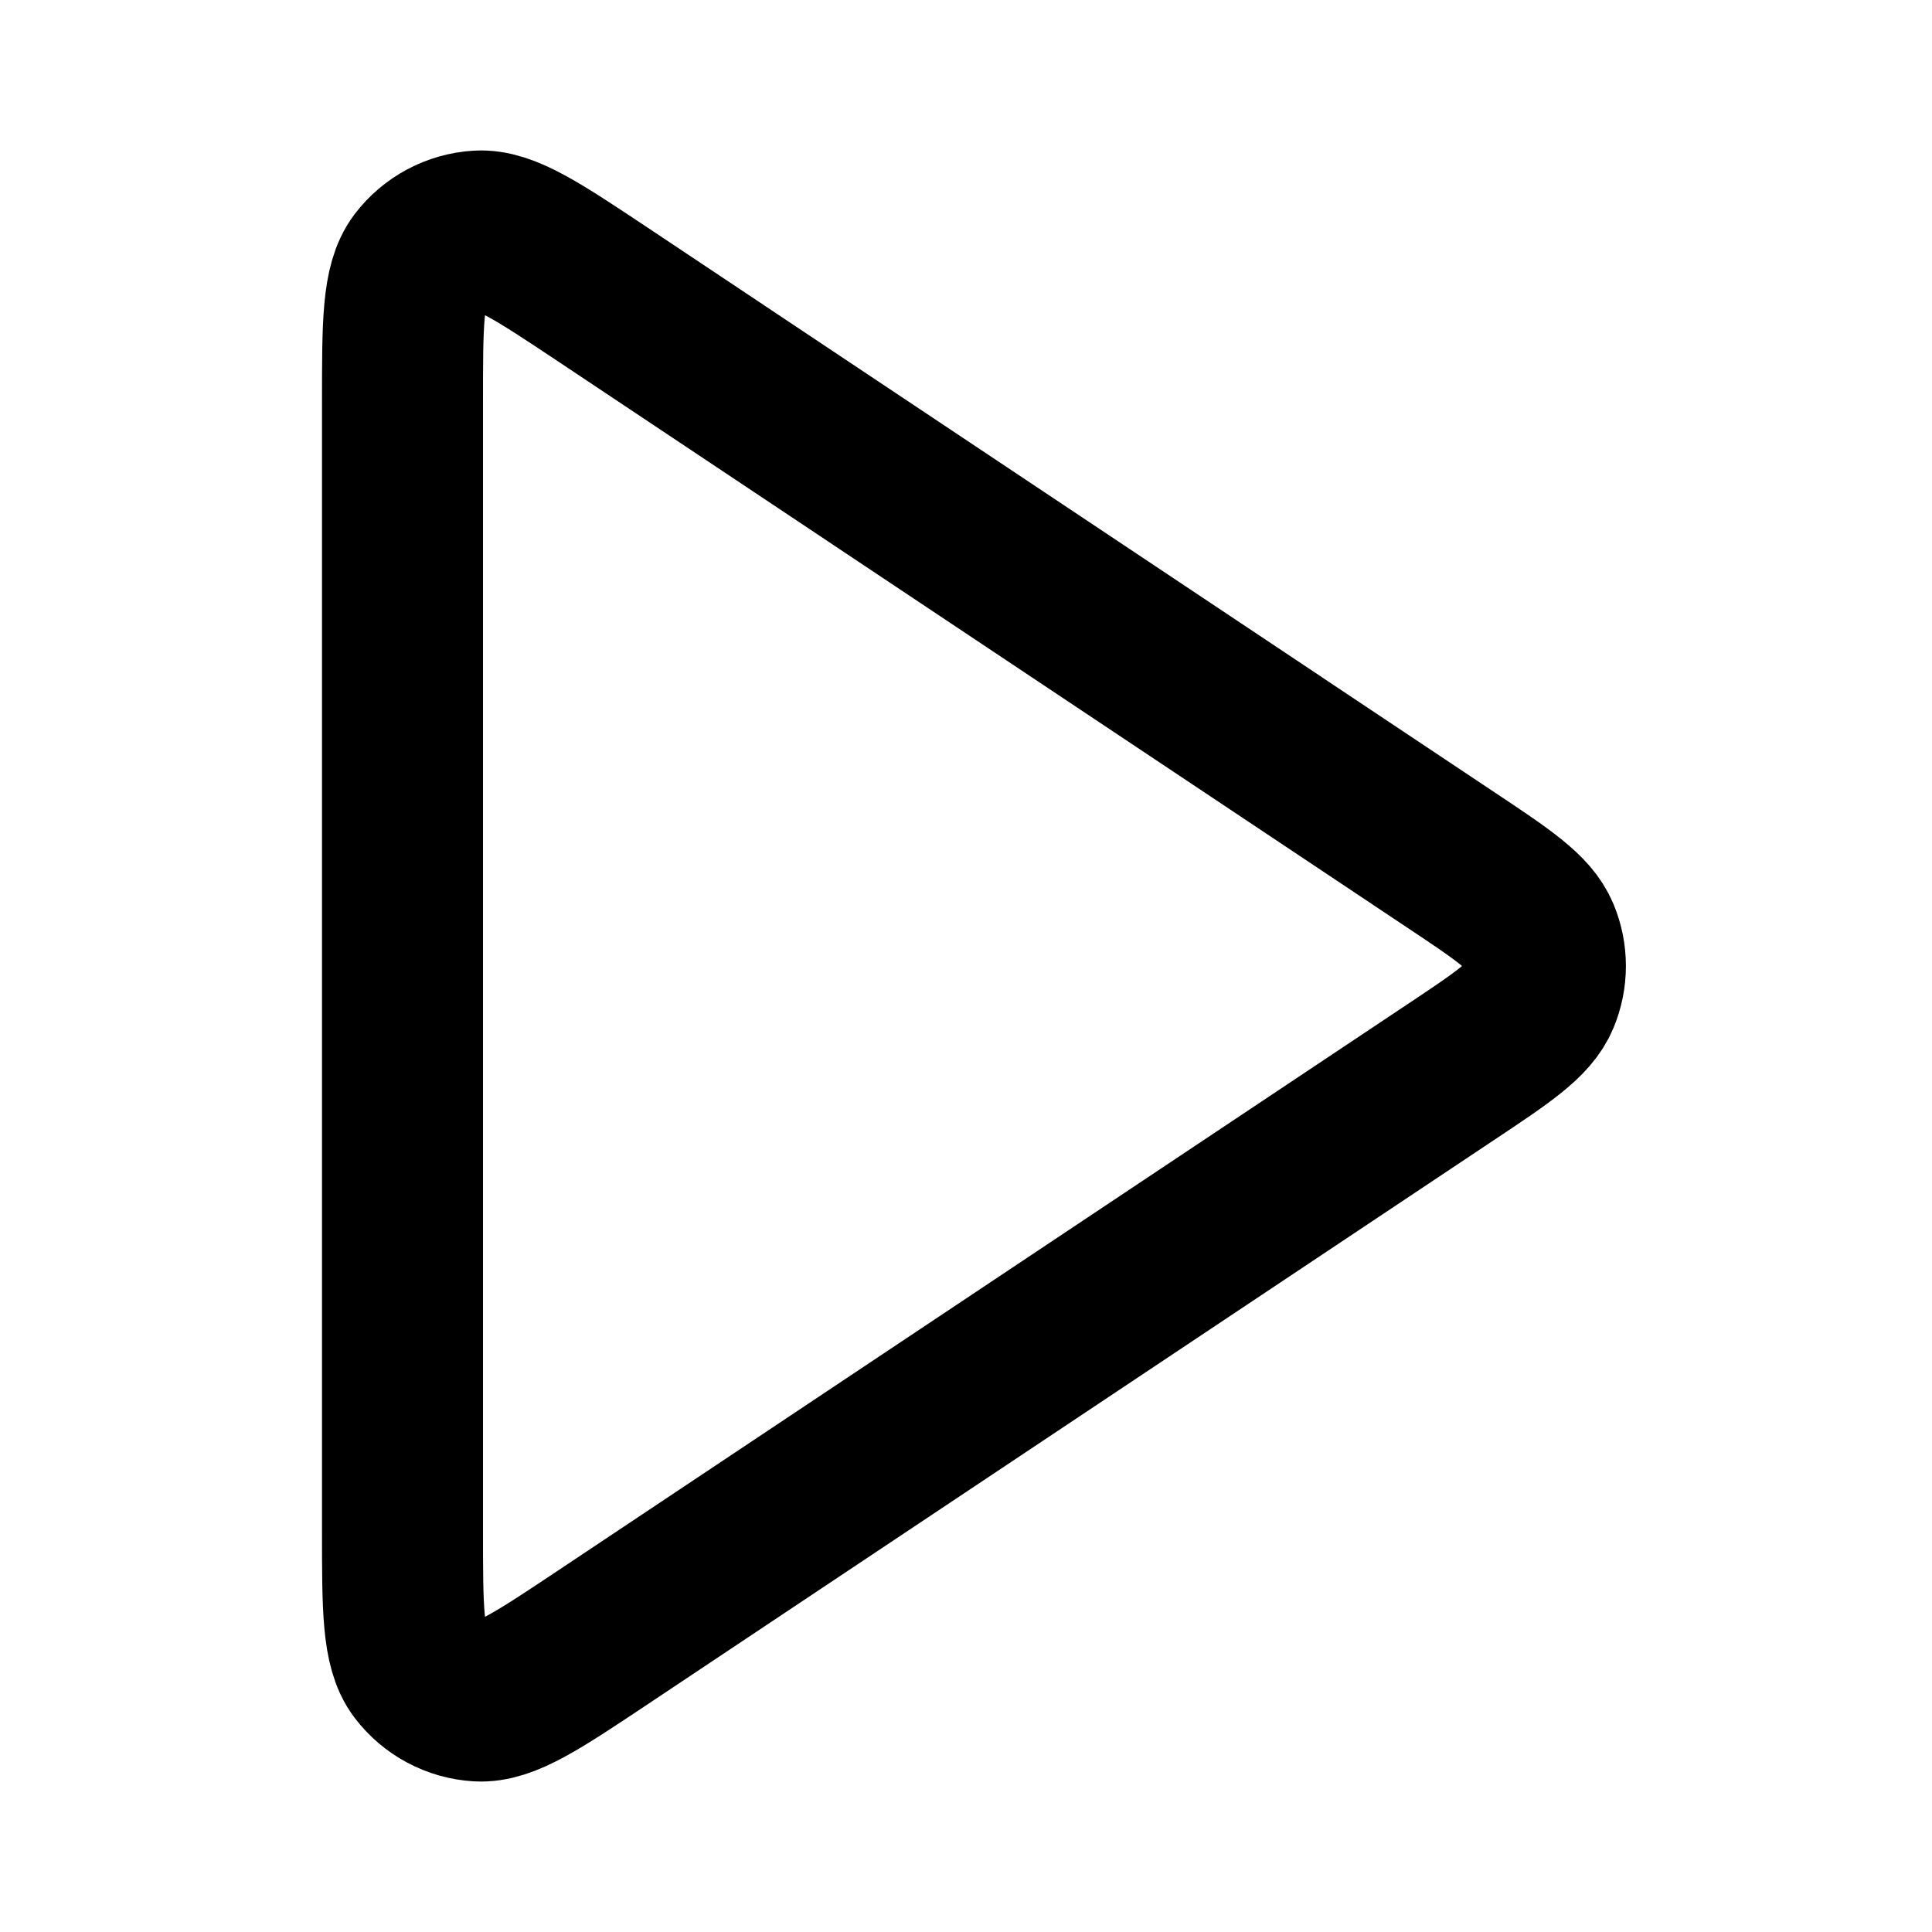
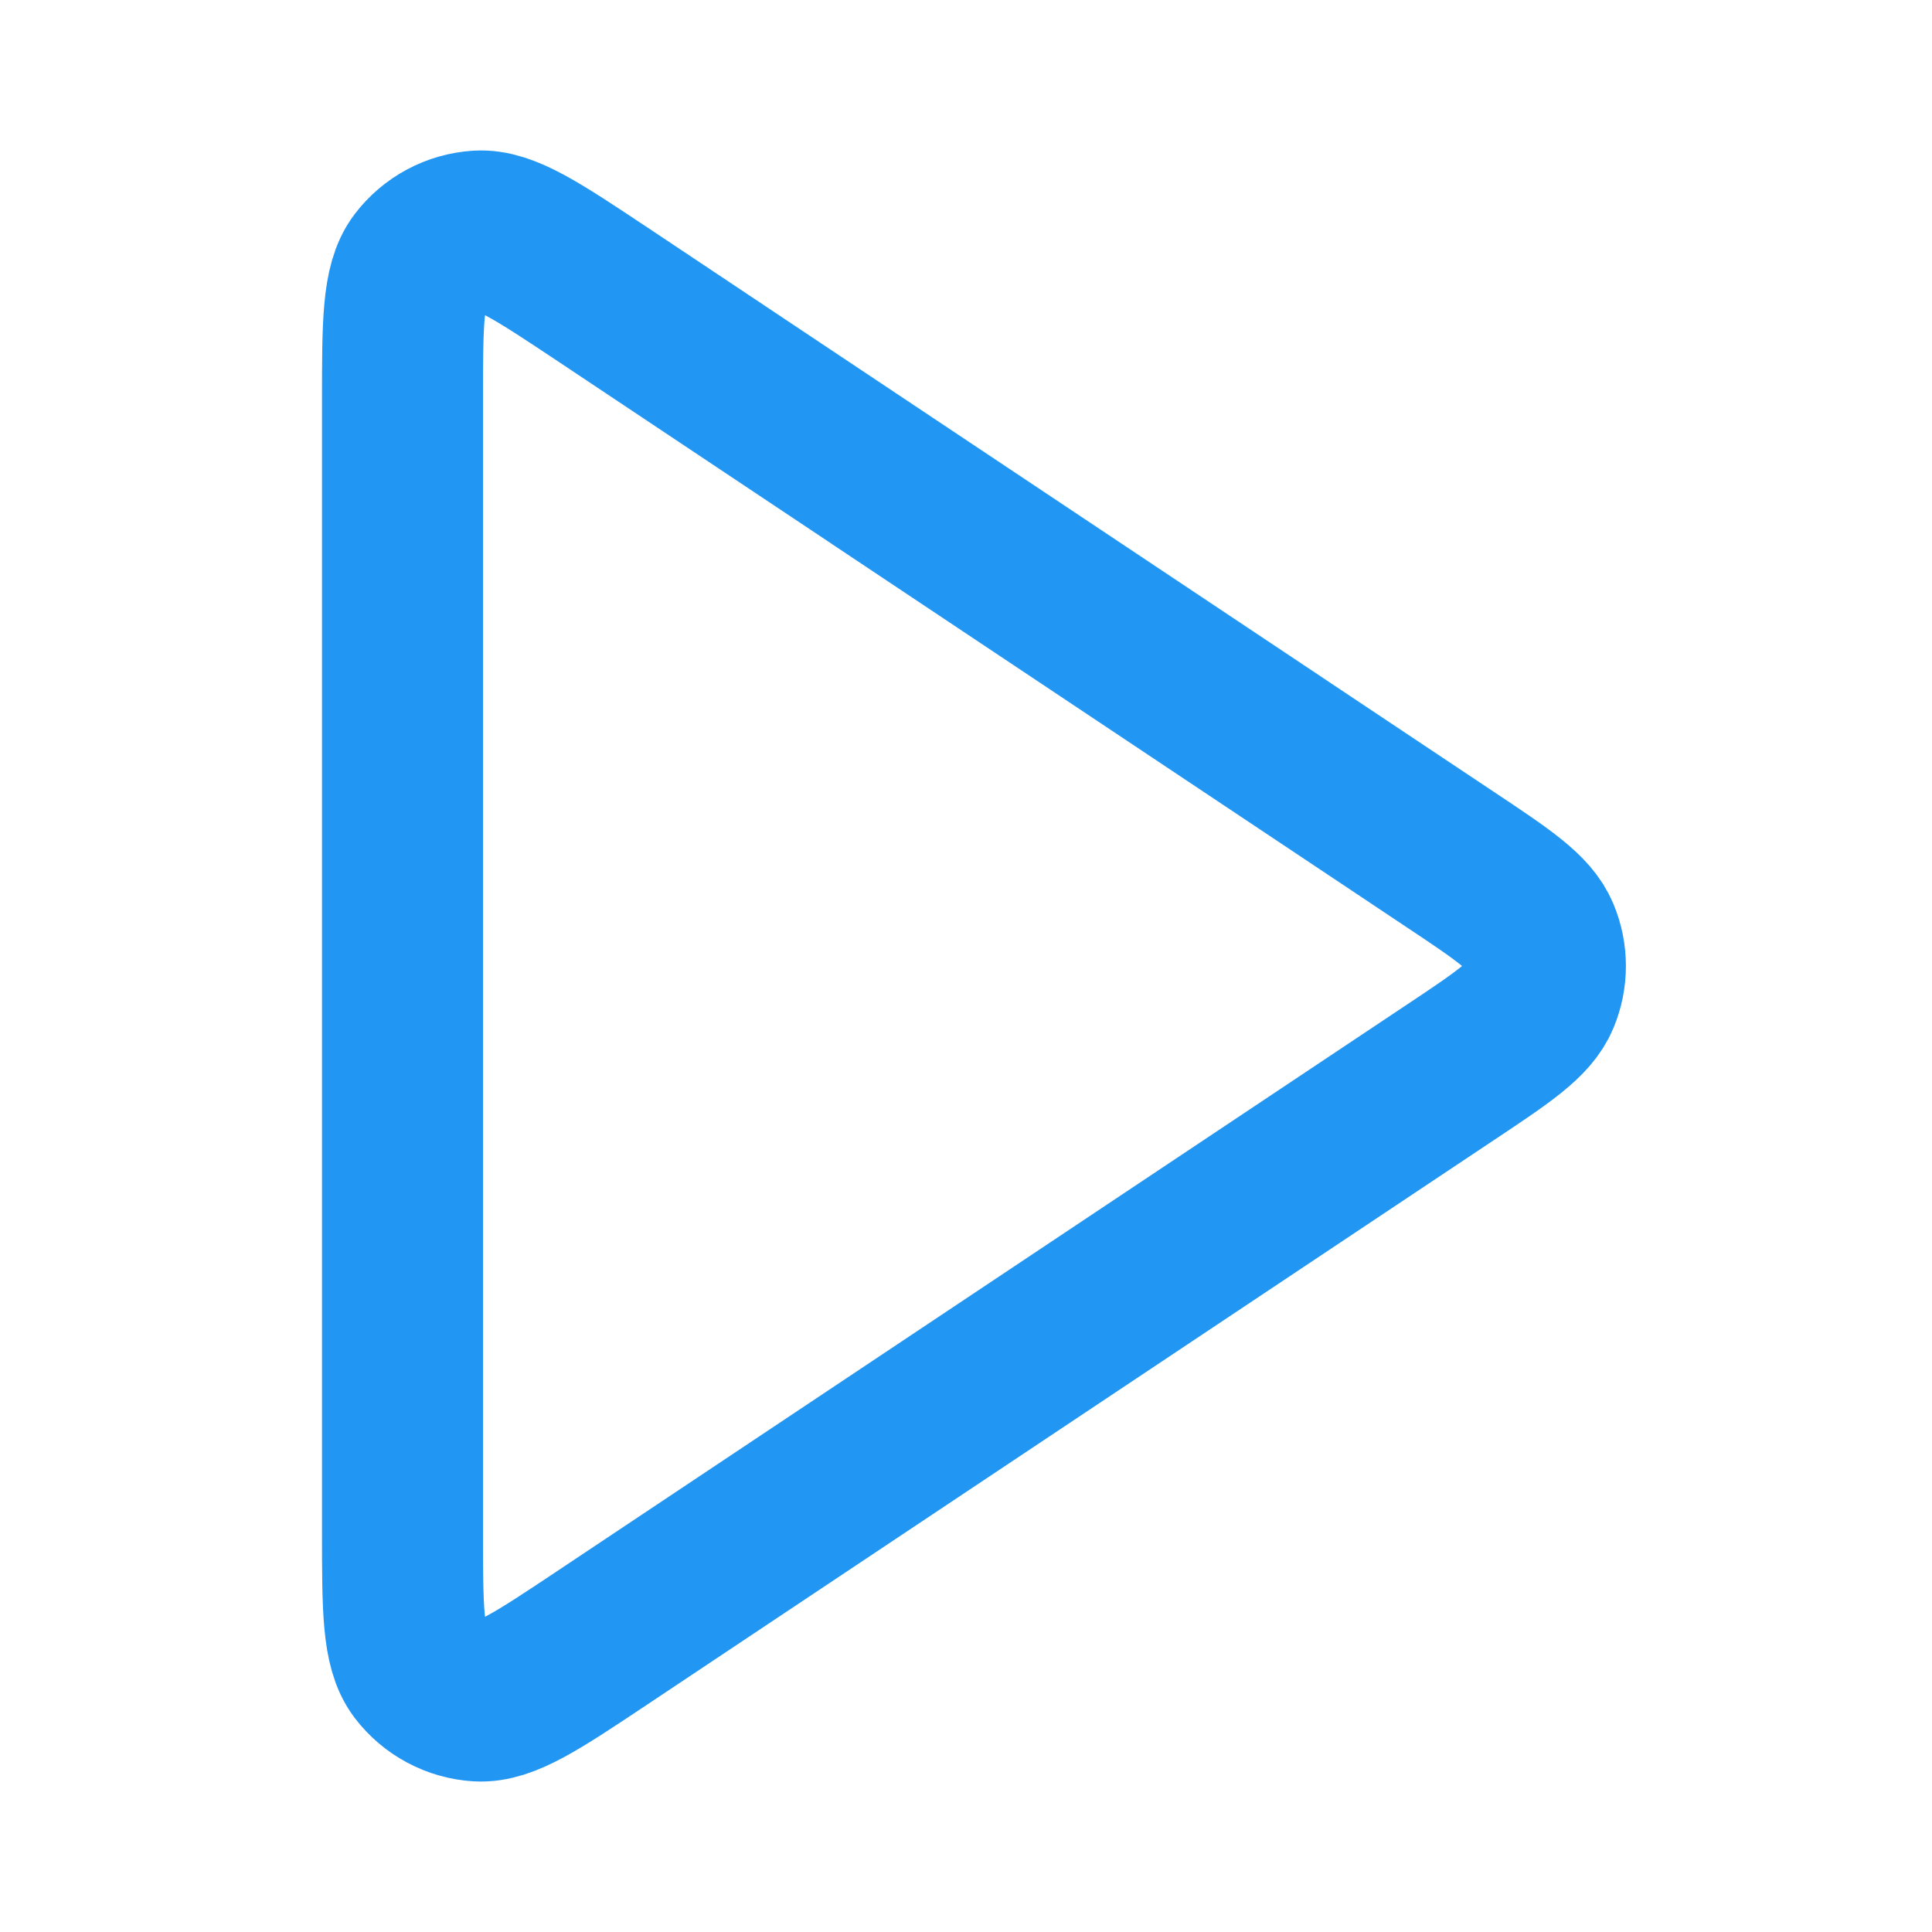
<svg xmlns="http://www.w3.org/2000/svg" viewBox="0 0 24 24" fill="none">
-   <path d="M5 4.99C5 4.018 5 3.533 5.202 3.265C5.379 3.032 5.649 2.888 5.94 2.87C6.275 2.85 6.679 3.12 7.488 3.658L18.003 10.669C18.671 11.114 19.005 11.336 19.121 11.617C19.223 11.862 19.223 12.138 19.121 12.383C19.005 12.664 18.671 12.886 18.003 13.331L7.488 20.341C6.679 20.88 6.275 21.15 5.94 21.13C5.649 21.112 5.379 20.968 5.202 20.735C5 20.467 5 19.981 5 19.01V4.99Z" stroke="#000000" stroke-width="2" stroke-linecap="round" stroke-linejoin="round" />
+   <path d="M5 4.99C5 4.018 5 3.533 5.202 3.265C5.379 3.032 5.649 2.888 5.94 2.87C6.275 2.85 6.679 3.12 7.488 3.658L18.003 10.669C18.671 11.114 19.005 11.336 19.121 11.617C19.223 11.862 19.223 12.138 19.121 12.383C19.005 12.664 18.671 12.886 18.003 13.331L7.488 20.341C6.679 20.88 6.275 21.15 5.94 21.13C5.649 21.112 5.379 20.968 5.202 20.735C5 20.467 5 19.981 5 19.01V4.99Z" stroke="#2196F3" stroke-width="2" stroke-linecap="round" stroke-linejoin="round" />
</svg>
